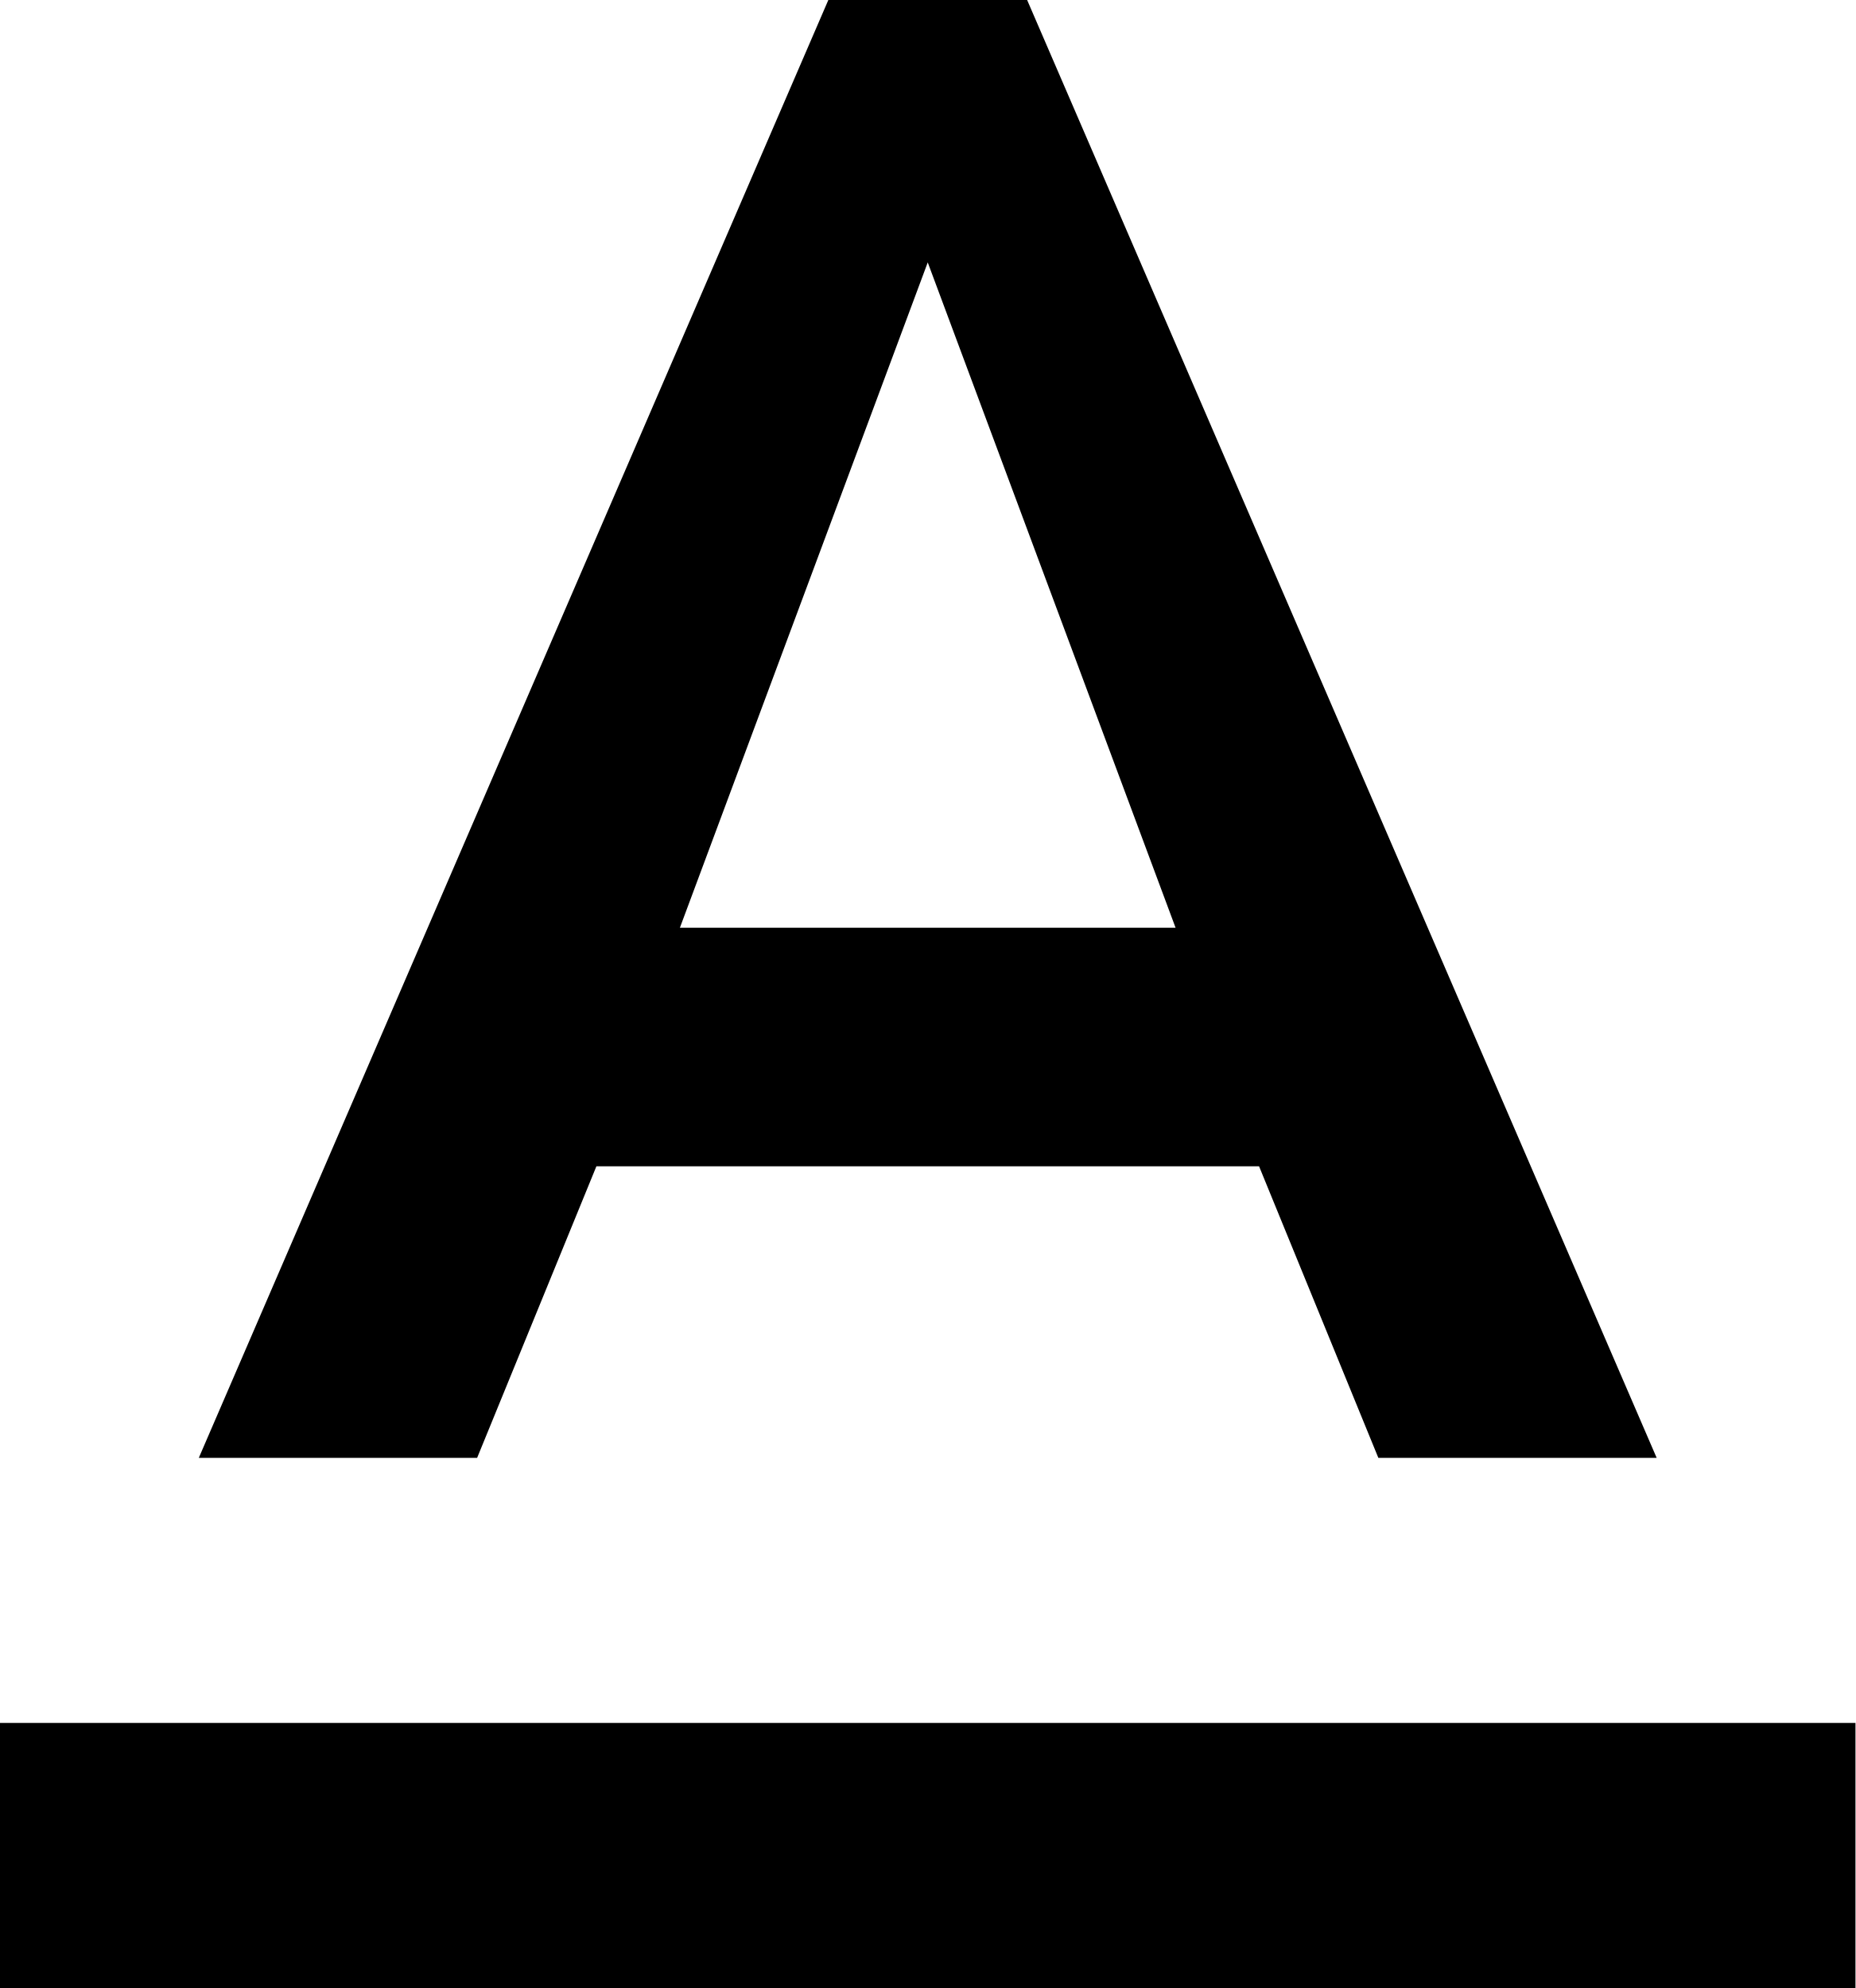
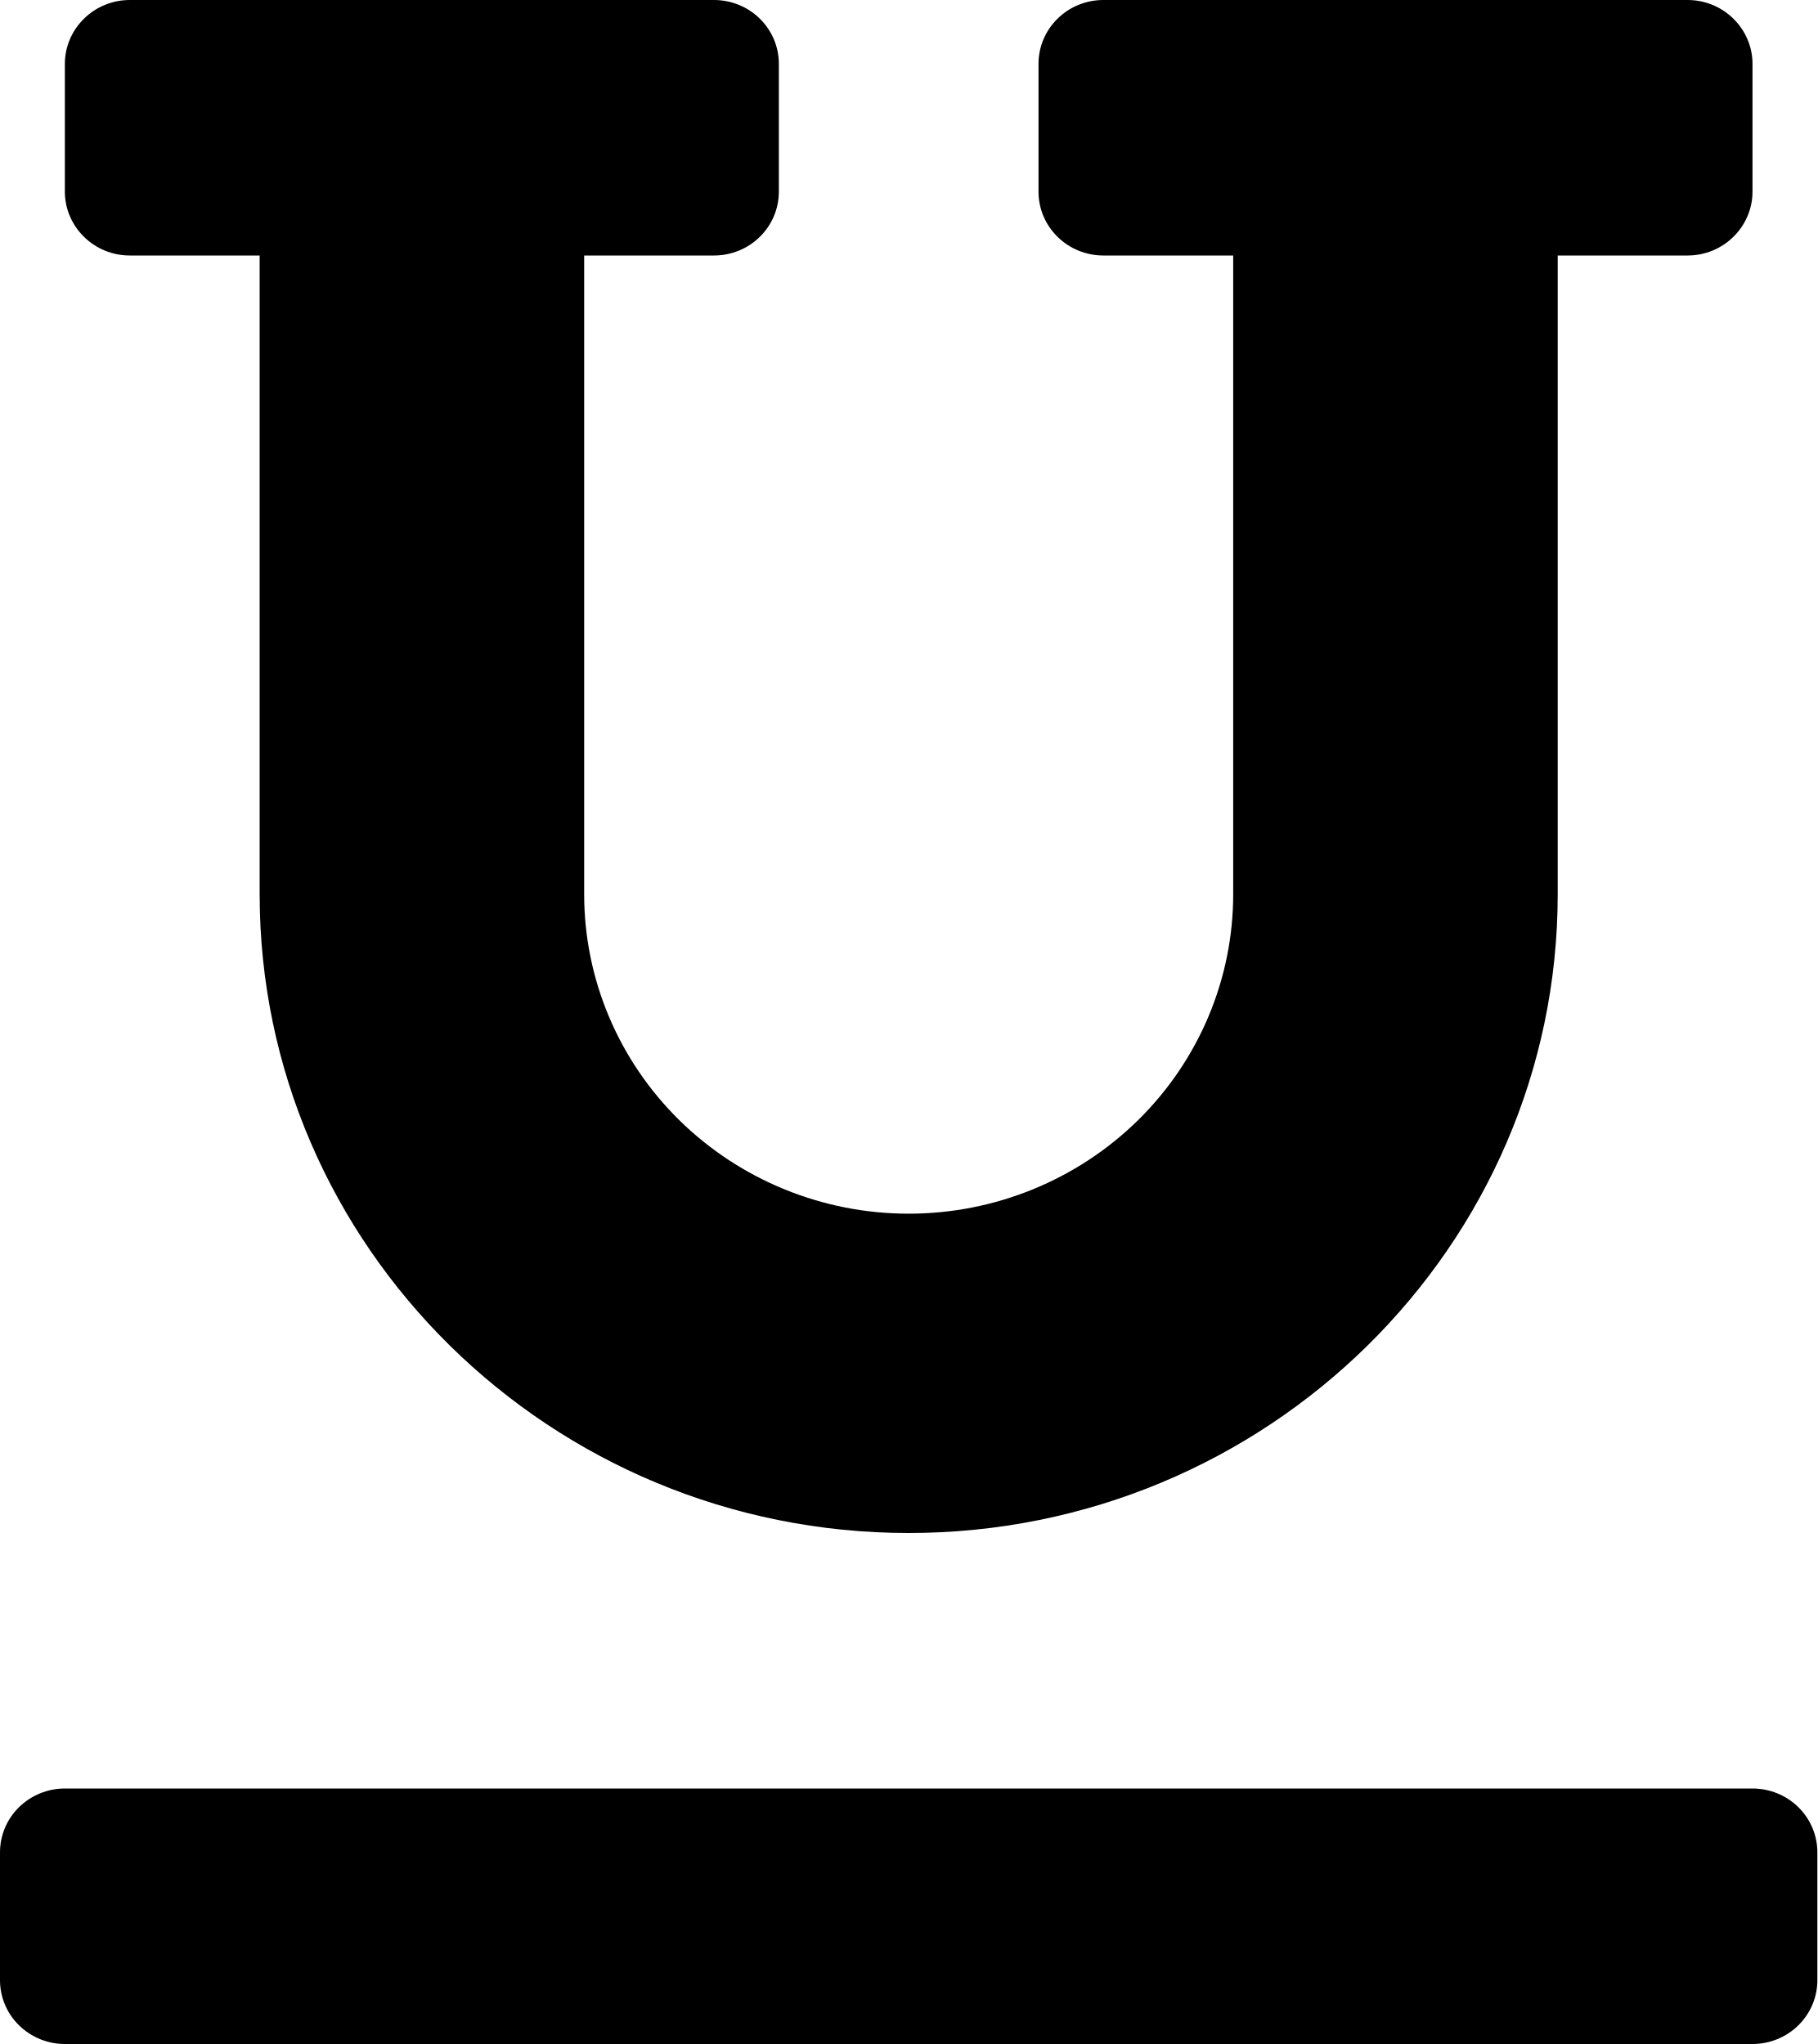
- <svg xmlns="http://www.w3.org/2000/svg" width="14" height="15" viewBox="0 0 14 15" fill="none">
-   <path d="M0 13V15H14V13H0ZM4.5 8.8H9.5L10.4 11H12.5L7.75 0H6.25L1.5 11H3.6L4.5 8.8ZM7 1.98L8.87 7H5.13L7 1.98Z" fill="currentColor" />
+ <svg xmlns="http://www.w3.org/2000/svg" width="16" height="18" viewBox="0 0 16 18" fill="none">
+   <path d="M1.143 2.25H2.286V7.875C2.286 10.976 4.849 13.5 8 13.5C11.151 13.5 13.714 10.976 13.714 7.875V2.25H14.857C15.009 2.25 15.154 2.191 15.261 2.085C15.368 1.98 15.429 1.837 15.429 1.688V0.562C15.429 0.413 15.368 0.27 15.261 0.165C15.154 0.059 15.009 0 14.857 0L9.714 0C9.563 0 9.417 0.059 9.31 0.165C9.203 0.27 9.143 0.413 9.143 0.562V1.688C9.143 1.837 9.203 1.98 9.31 2.085C9.417 2.191 9.563 2.25 9.714 2.25H10.857V7.875C10.857 8.621 10.556 9.336 10.02 9.864C9.484 10.391 8.758 10.688 8 10.688C7.242 10.688 6.516 10.391 5.98 9.864C5.444 9.336 5.143 8.621 5.143 7.875V2.25H6.286C6.437 2.25 6.583 2.191 6.69 2.085C6.797 1.98 6.857 1.837 6.857 1.688V0.562C6.857 0.413 6.797 0.27 6.69 0.165C6.583 0.059 6.437 0 6.286 0L1.143 0C0.991 0 0.846 0.059 0.739 0.165C0.632 0.27 0.571 0.413 0.571 0.562V1.688C0.571 1.837 0.632 1.98 0.739 2.085C0.846 2.191 0.991 2.25 1.143 2.25ZM15.429 15.75H0.571C0.42 15.75 0.275 15.809 0.167 15.915C0.06 16.02 0 16.163 0 16.312L0 17.438C0 17.587 0.06 17.73 0.167 17.835C0.275 17.941 0.42 18 0.571 18H15.429C15.58 18 15.726 17.941 15.833 17.835C15.94 17.73 16 17.587 16 17.438V16.312C16 16.163 15.94 16.02 15.833 15.915C15.726 15.809 15.58 15.75 15.429 15.75Z" fill="currentColor" />
</svg>
